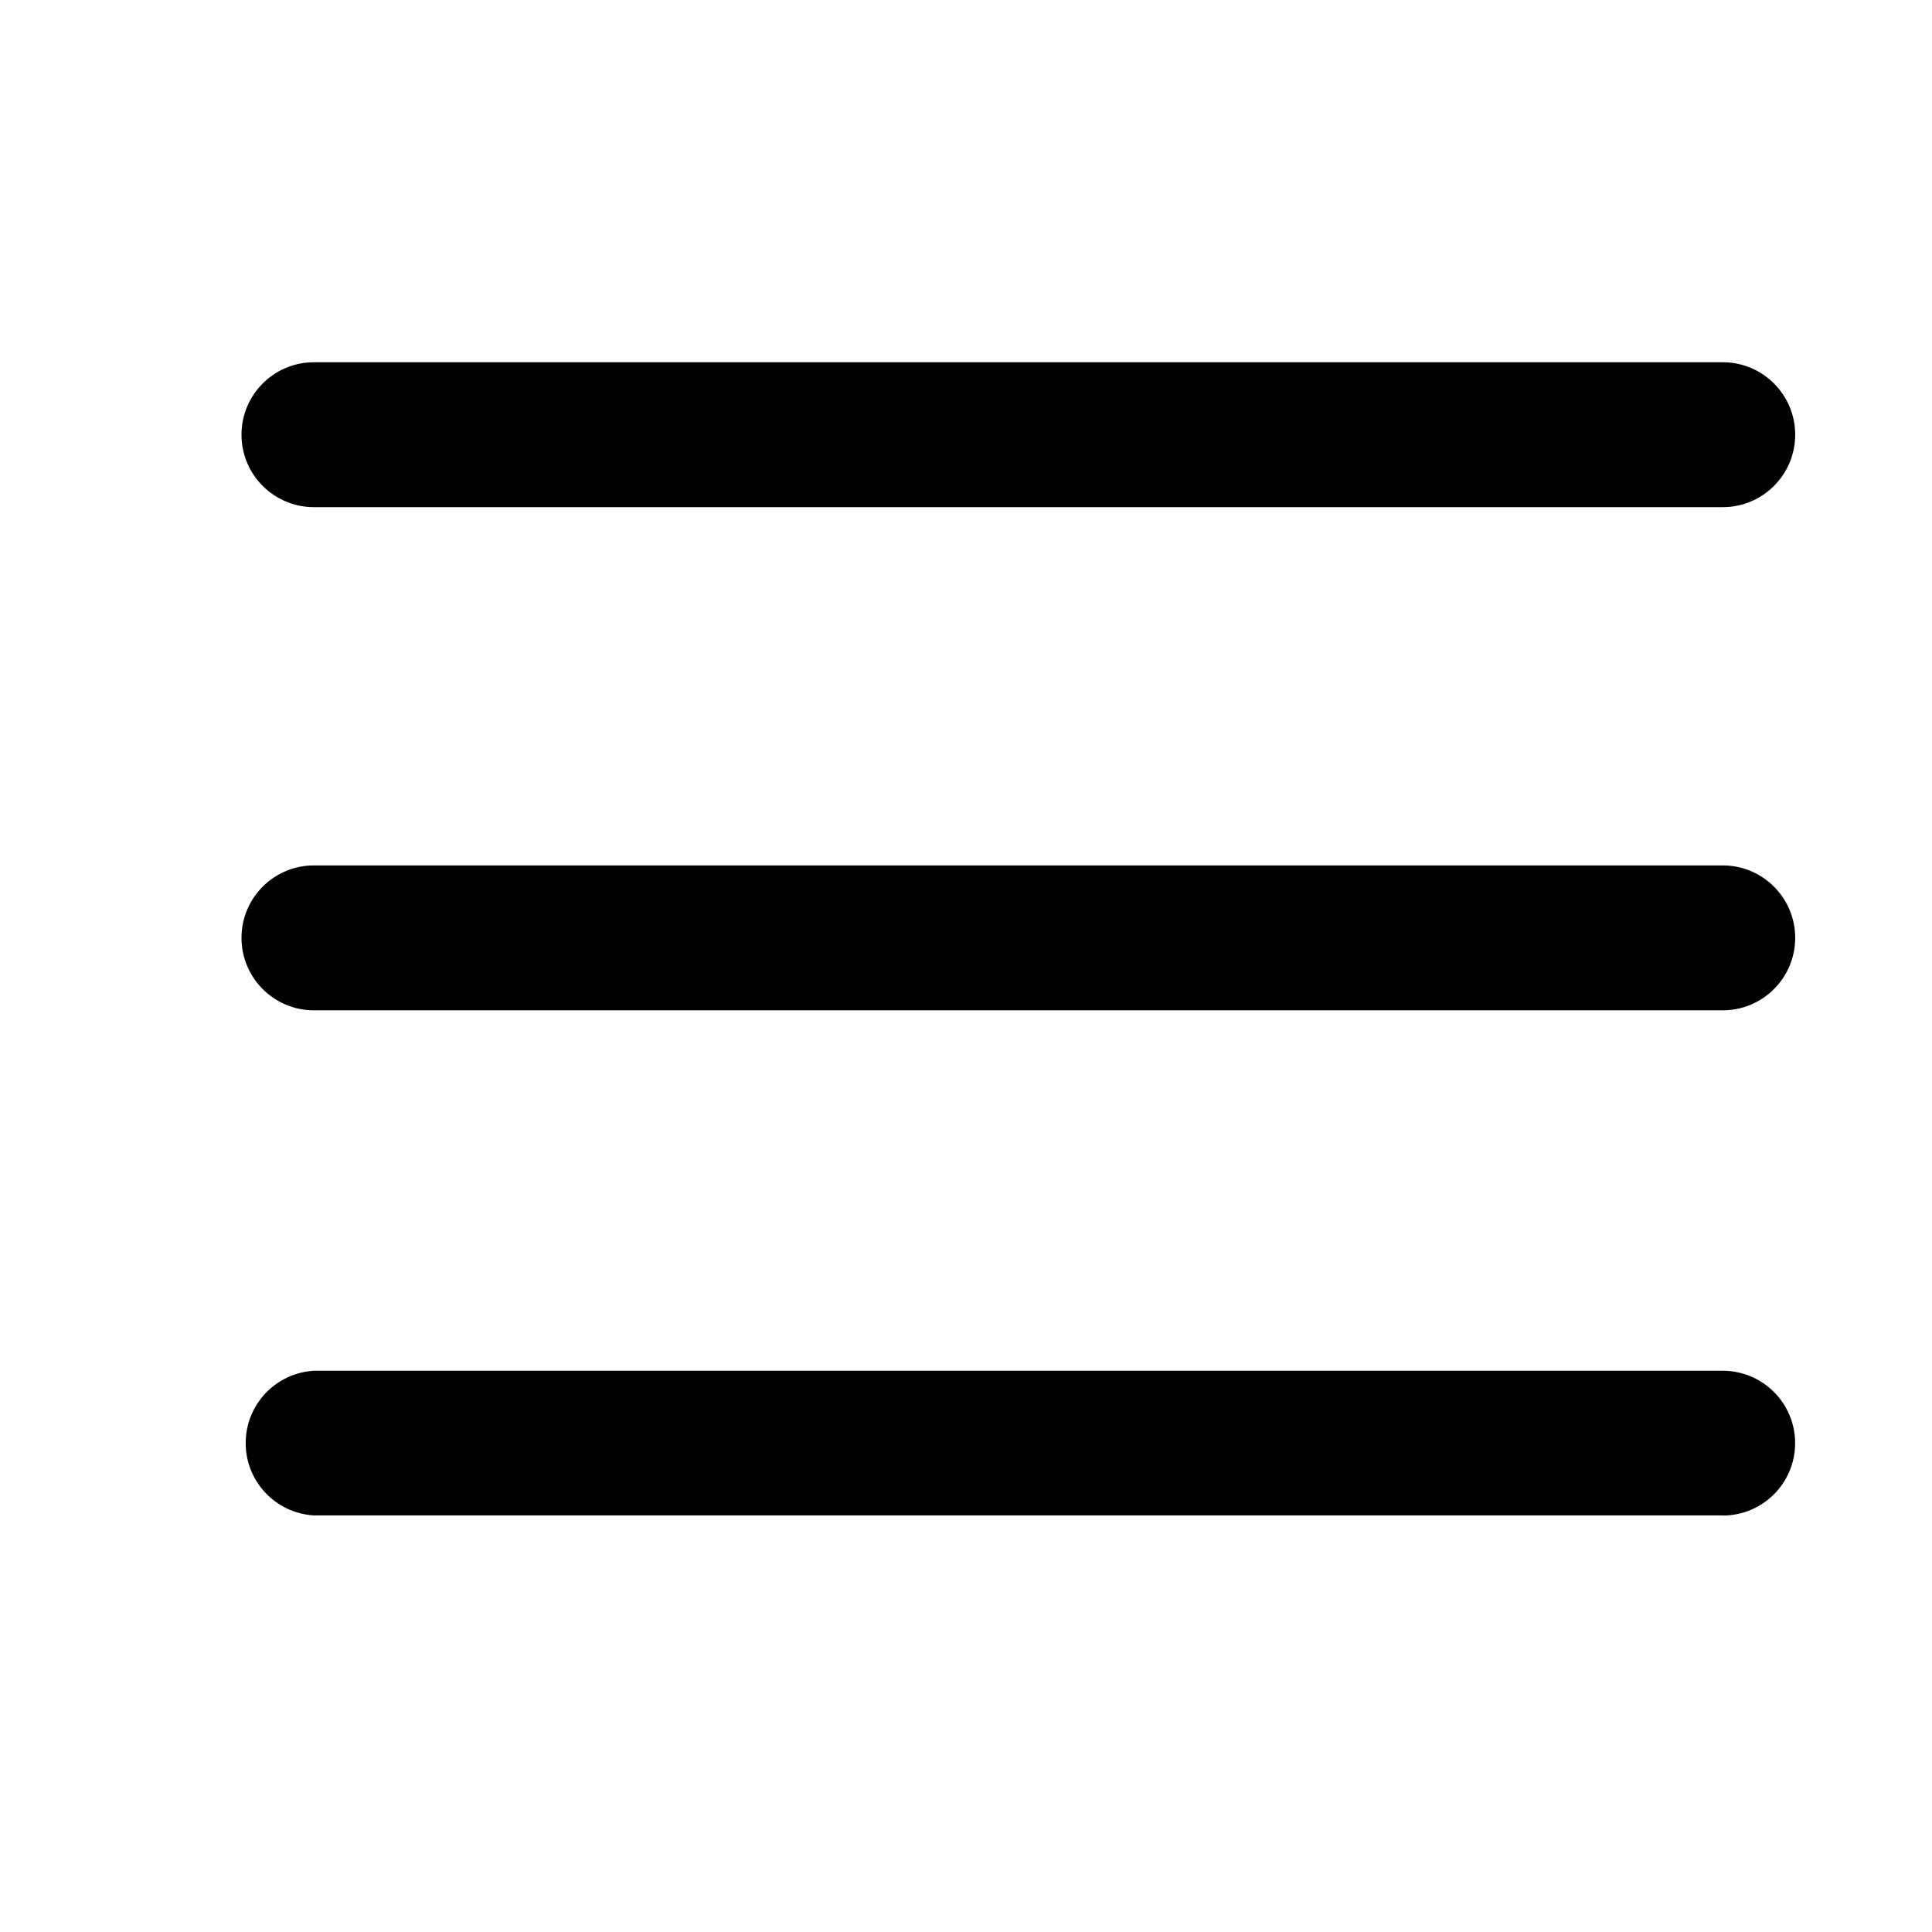
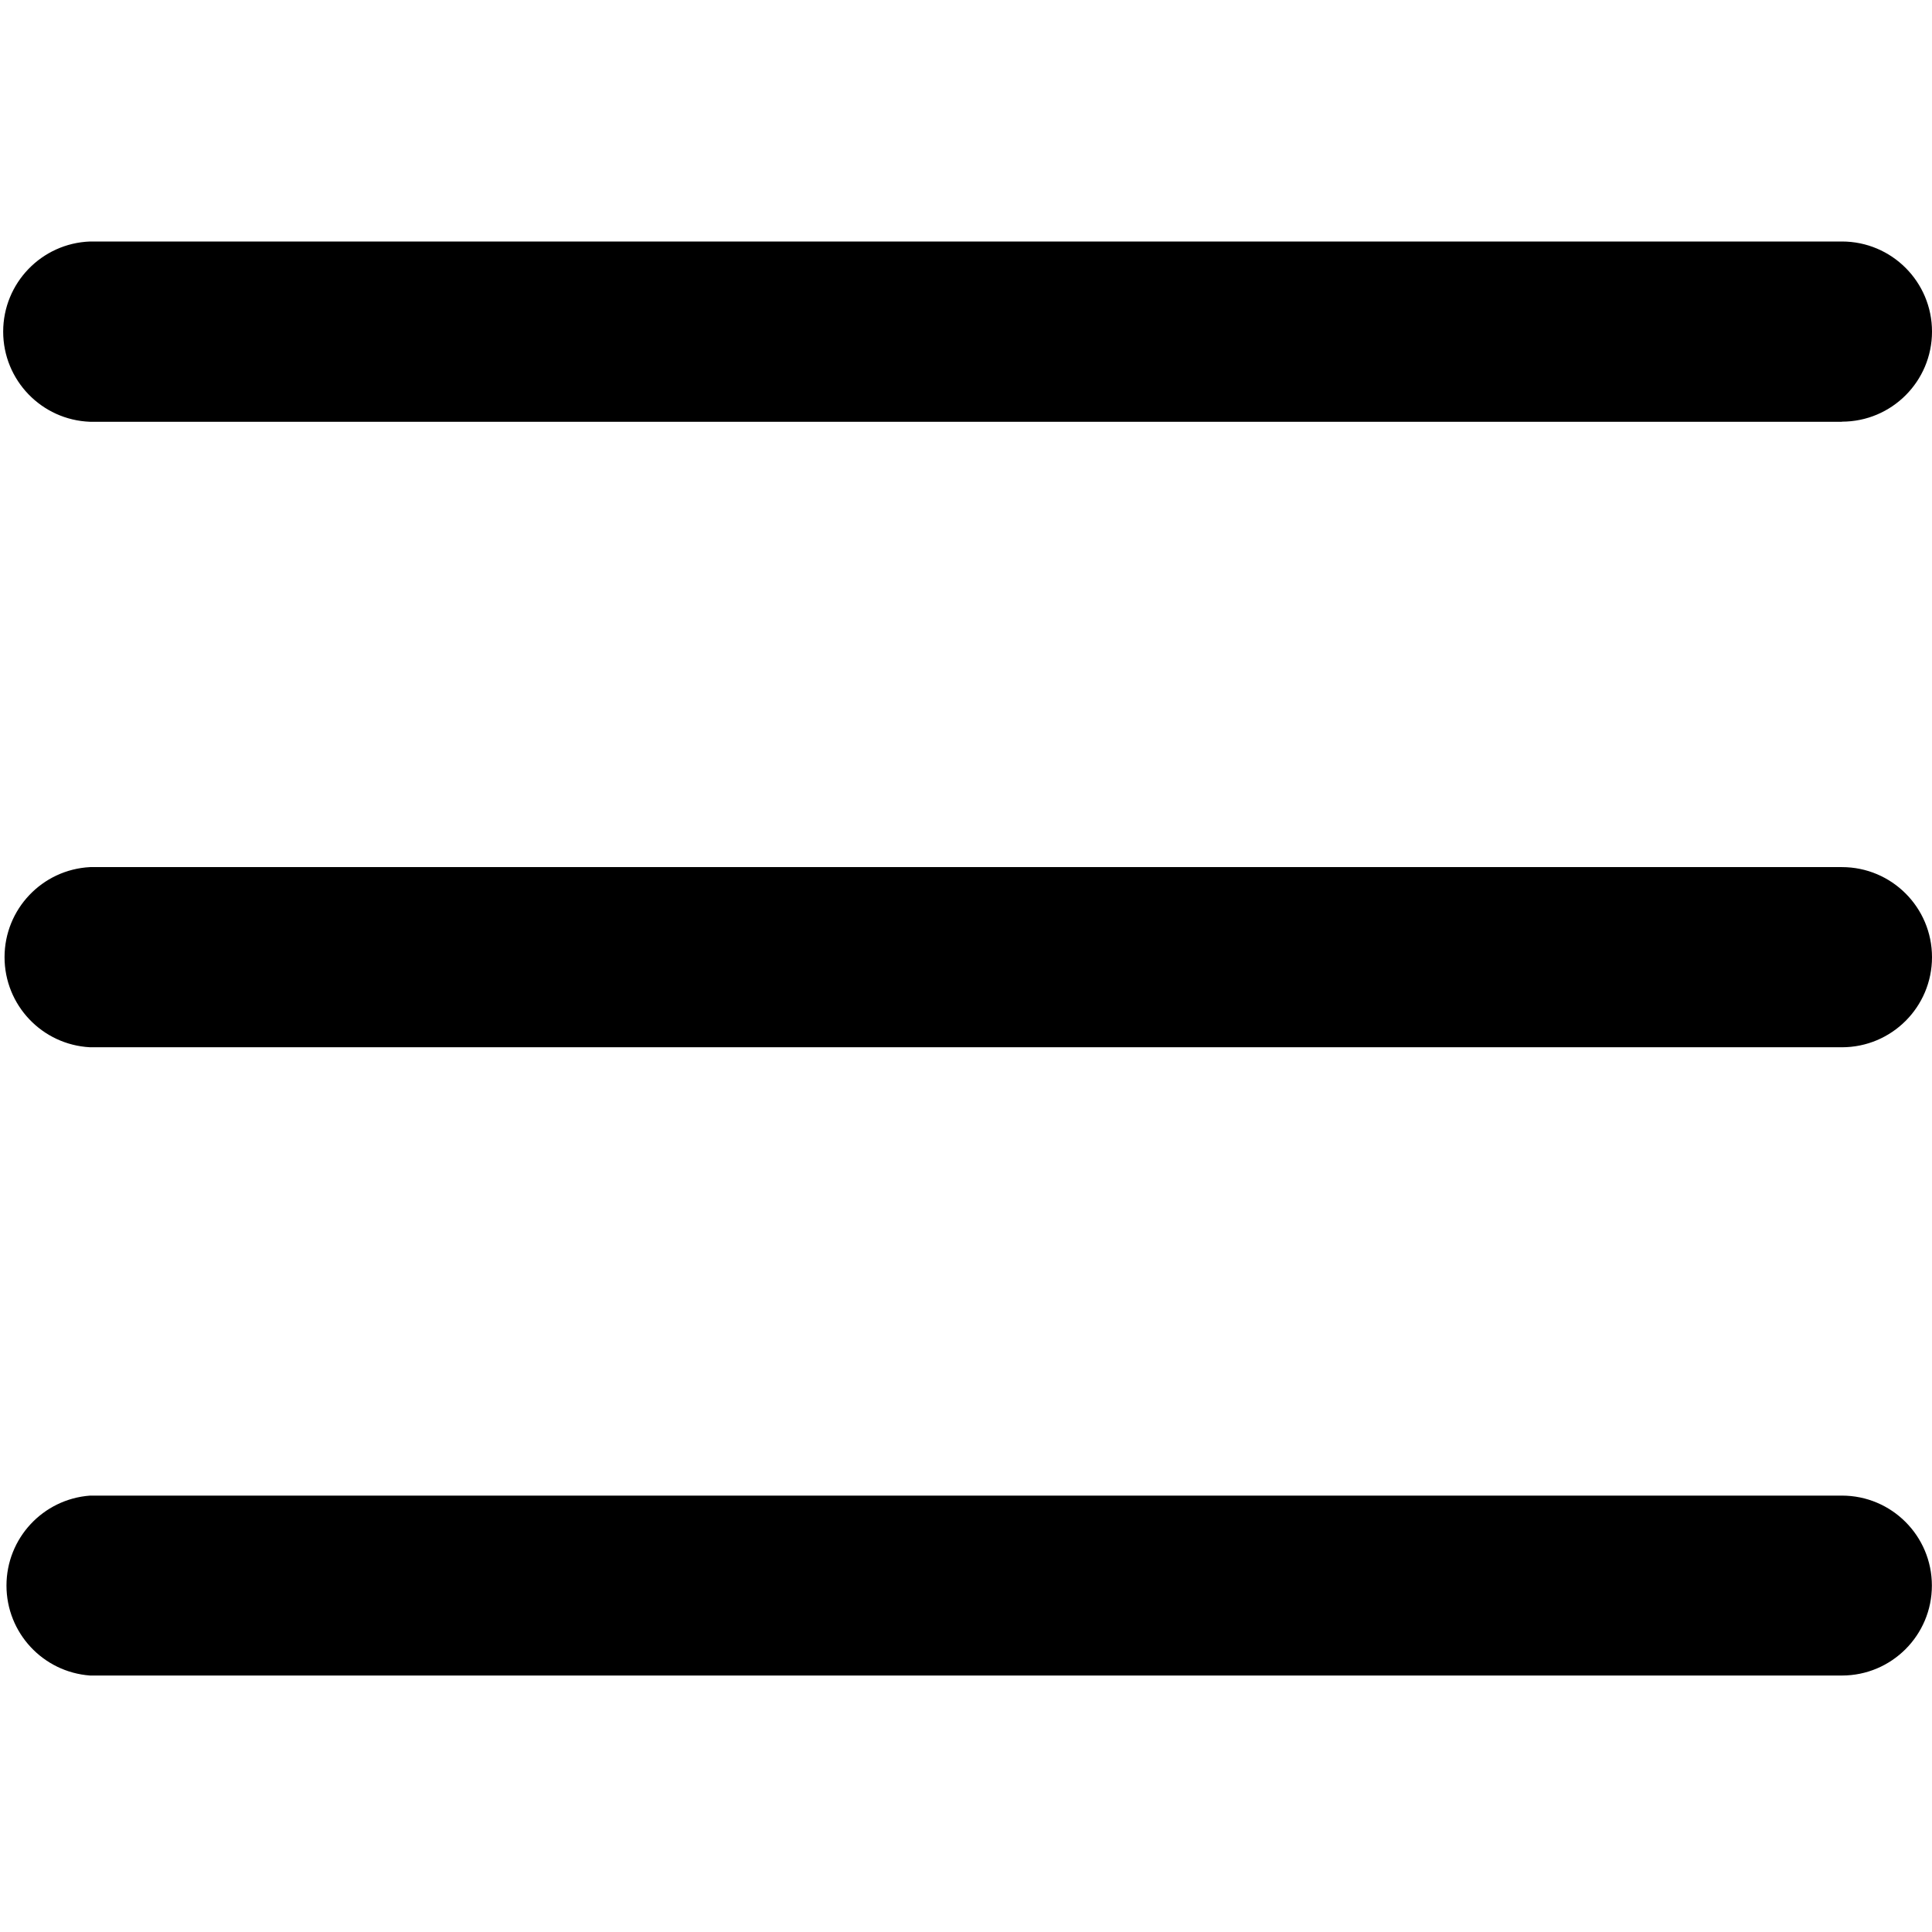
<svg xmlns="http://www.w3.org/2000/svg" viewBox="0 0 16 16">
-   <path fill="#000" fill-rule="evenodd" d="M14.267 12.55H2.6a.6.6 0 0 1 0-1.198h11.667a.599.599 0 1 1 0 1.199m0-4.184H2.6a.6.6 0 0 1 0-1.2h11.667a.6.6 0 1 1 0 1.2m0-4.167H2.6a.6.6 0 0 1 0-1.2h11.667a.6.6 0 1 1 0 1.2" />
+   <path fill="#000" fill-rule="evenodd" d="M15.254 13.876H.746a.747.747 0 0 1 0-1.49h14.508a.745.745 0 1 1 0 1.49m0-5.203H.746a.747.747 0 0 1 0-1.492h14.508a.745.745 0 1 1 0 1.492m0-5.18H.746A.747.747 0 0 1 .746 2h14.508a.745.745 0 1 1 0 1.492" />
</svg>
